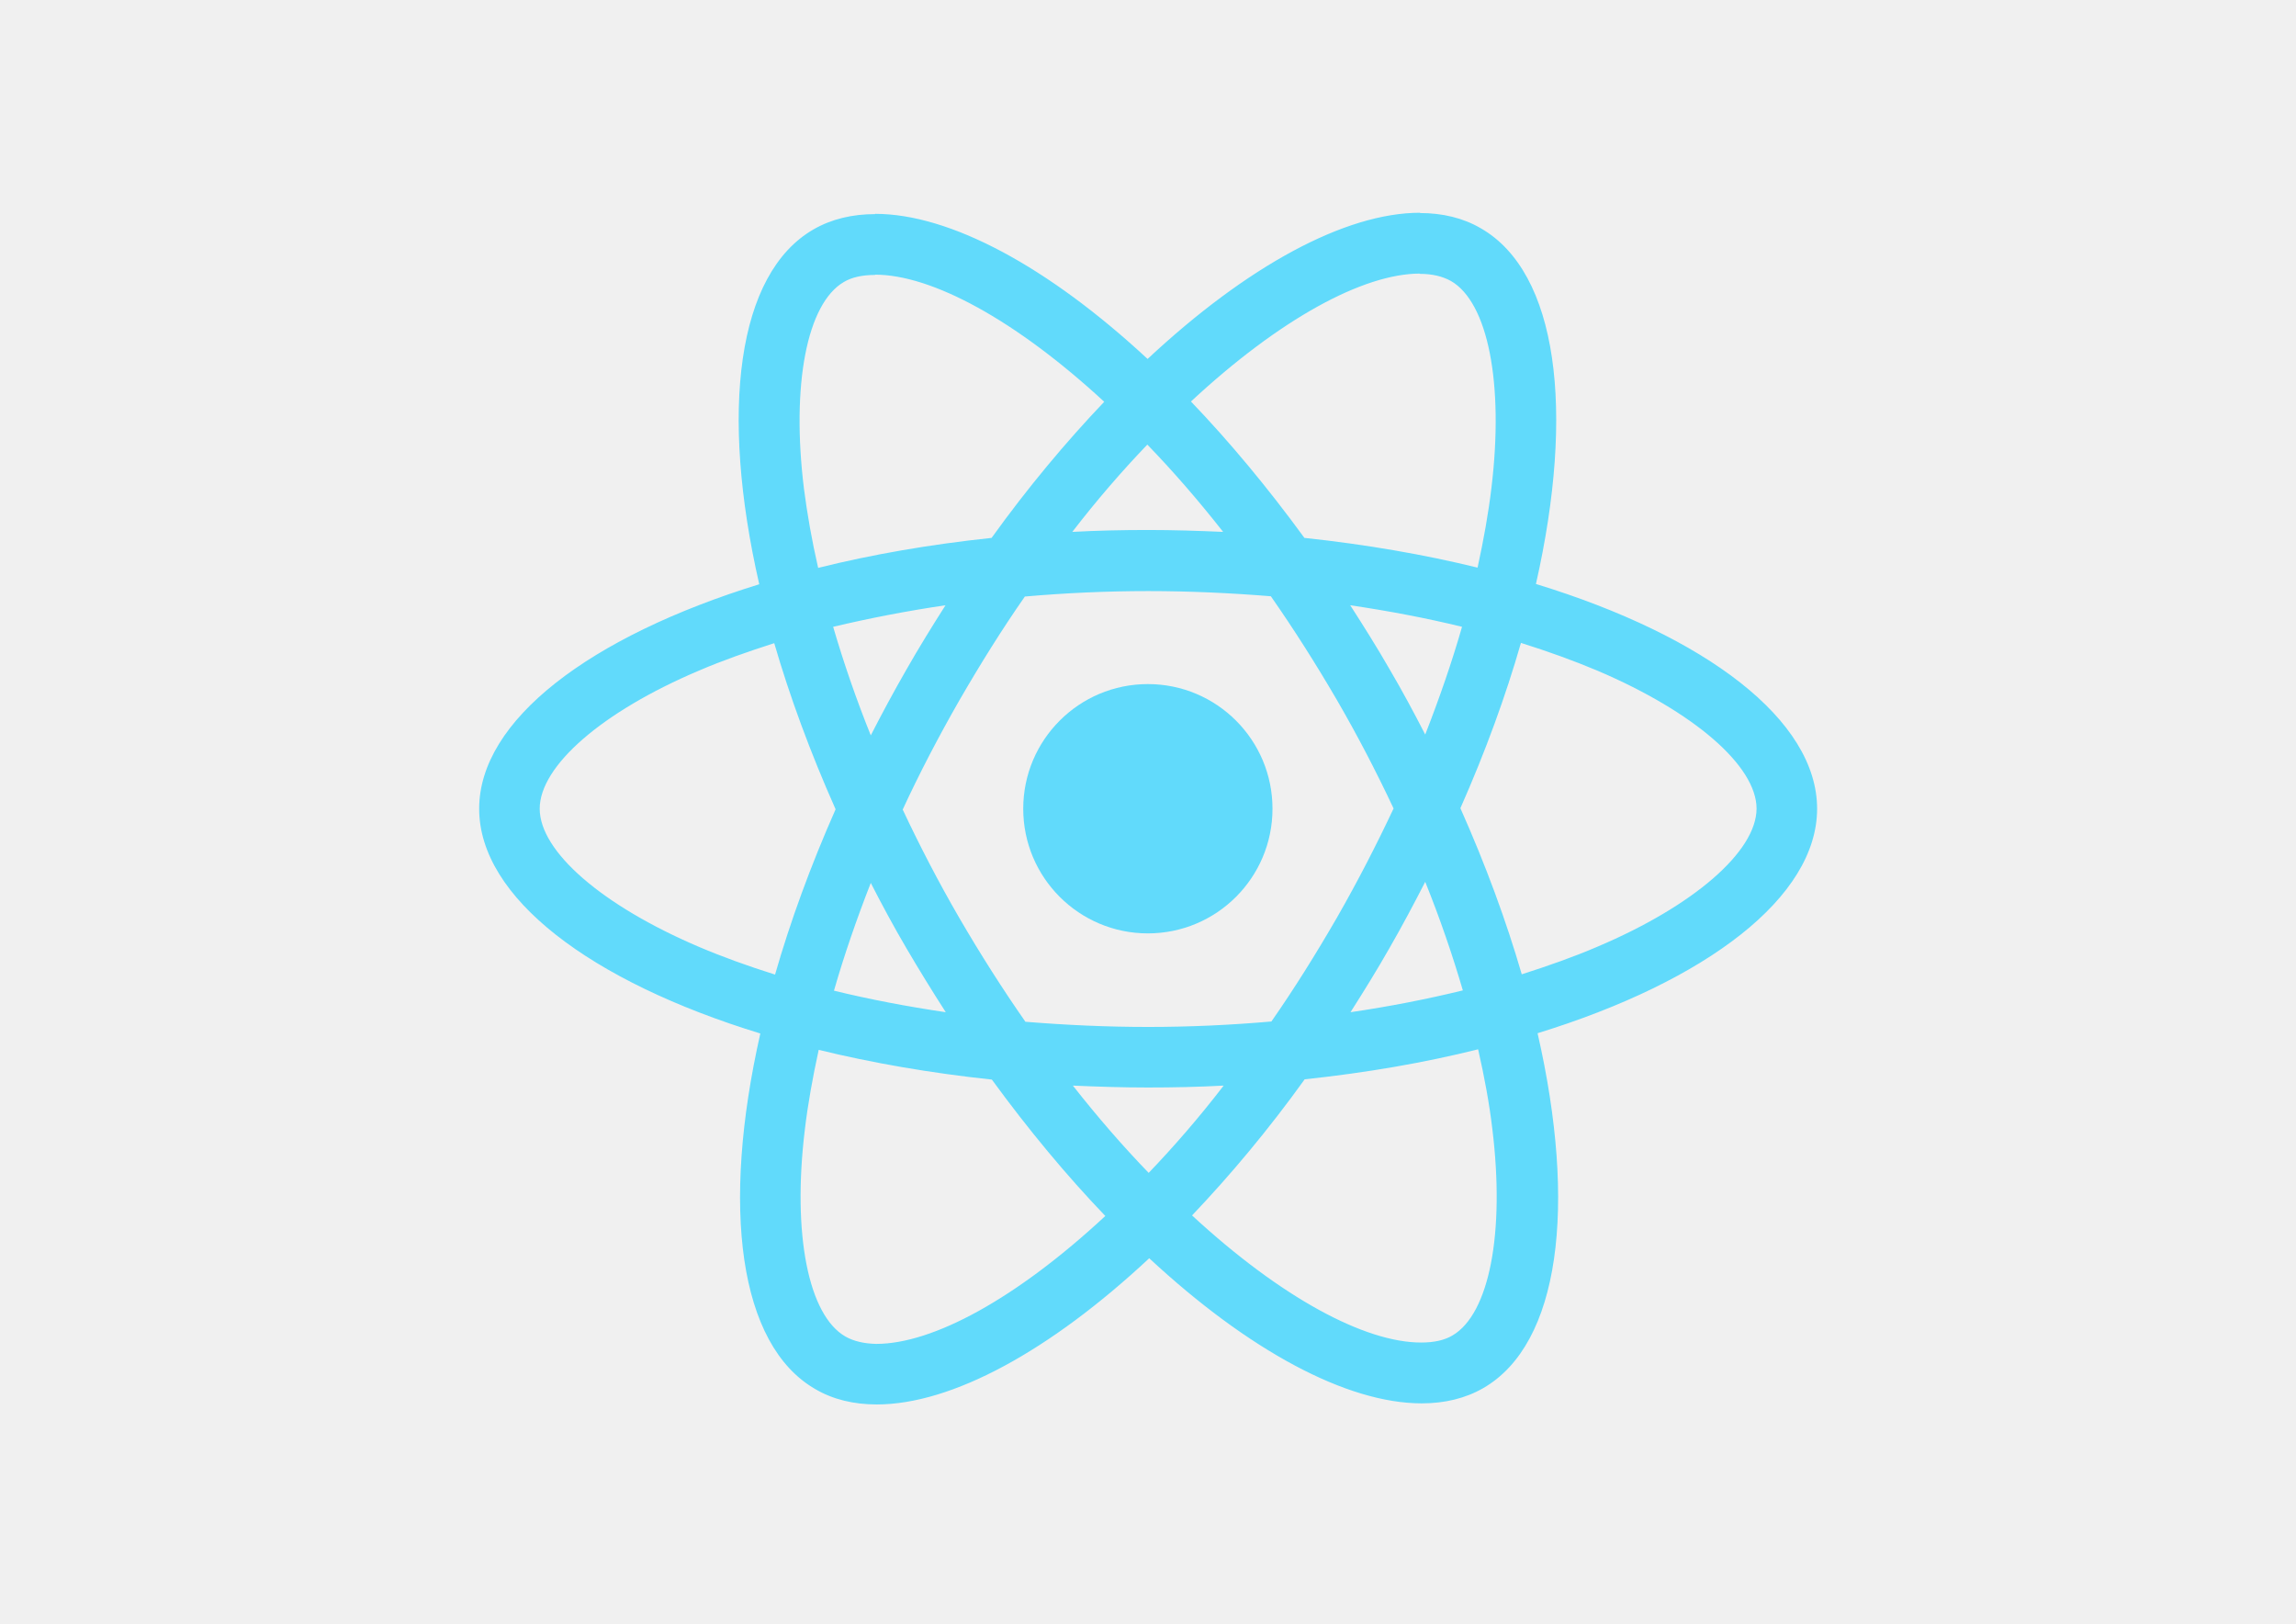
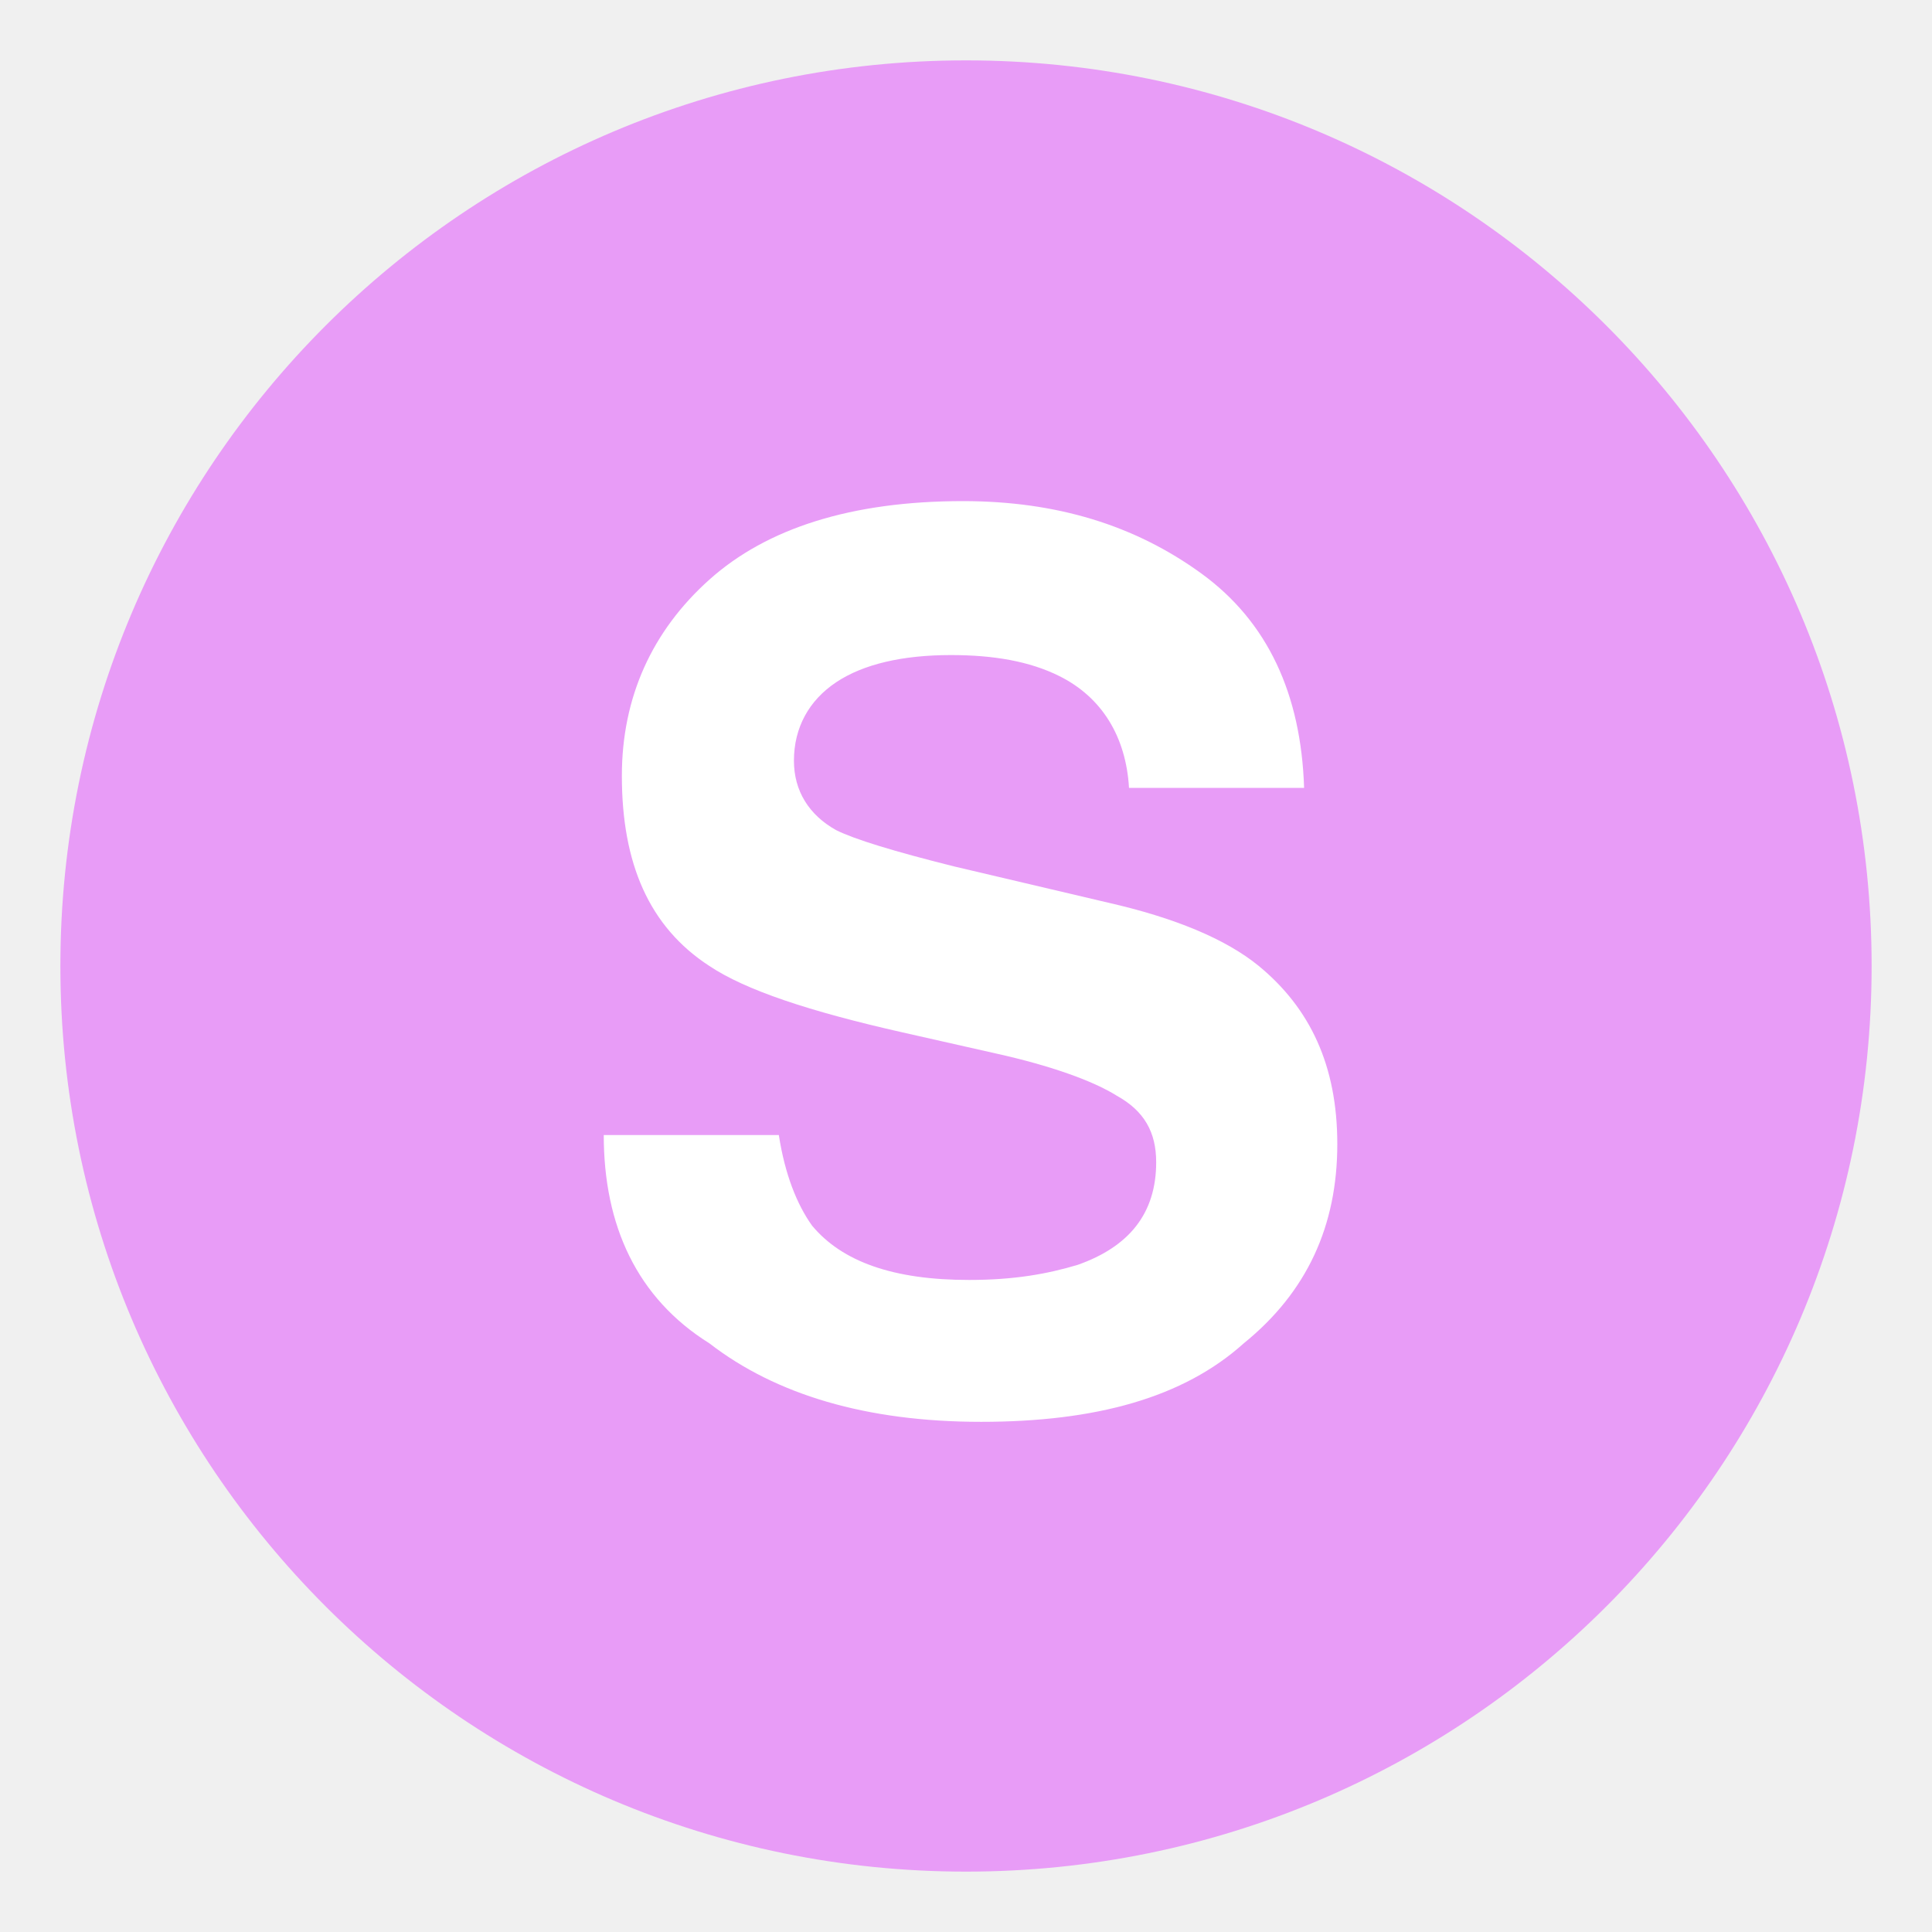
- <svg xmlns="http://www.w3.org/2000/svg" viewBox="0 0 841.9 595.3">
-   <g fill="#61DAFB">
-     <path d="M666.3 296.5c0-32.5-40.7-63.3-103.1-82.4 14.4-63.6 8-114.2-20.2-130.4-6.5-3.8-14.1-5.6-22.4-5.6v22.3c4.6 0 8.3.9 11.4 2.6 13.6 7.8 19.5 37.5 14.9 75.7-1.1 9.4-2.9 19.3-5.1 29.4-19.6-4.8-41-8.5-63.5-10.9-13.5-18.5-27.5-35.3-41.6-50 32.6-30.3 63.2-46.9 84-46.9V78c-27.5 0-63.5 19.6-99.9 53.6-36.4-33.8-72.4-53.2-99.9-53.2v22.3c20.7 0 51.4 16.5 84 46.6-14 14.7-28 31.4-41.3 49.9-22.6 2.4-44 6.1-63.6 11-2.3-10-4-19.7-5.2-29-4.7-38.2 1.1-67.9 14.6-75.8 3-1.8 6.9-2.6 11.5-2.6V78.5c-8.4 0-16 1.8-22.6 5.6-28.1 16.2-34.4 66.7-19.9 130.1-62.2 19.2-102.7 49.9-102.7 82.3 0 32.5 40.7 63.3 103.1 82.4-14.4 63.6-8 114.2 20.2 130.4 6.5 3.8 14.1 5.6 22.5 5.6 27.5 0 63.5-19.6 99.9-53.6 36.4 33.8 72.4 53.2 99.9 53.2 8.4 0 16-1.8 22.6-5.6 28.1-16.2 34.4-66.7 19.9-130.1 62-19.1 102.5-49.9 102.5-82.3zm-130.2-66.7c-3.7 12.9-8.3 26.2-13.5 39.5-4.1-8-8.4-16-13.1-24-4.6-8-9.5-15.8-14.4-23.4 14.2 2.1 27.9 4.7 41 7.9zm-45.8 106.5c-7.8 13.5-15.8 26.3-24.1 38.2-14.9 1.3-30 2-45.2 2-15.1 0-30.2-.7-45-1.9-8.3-11.9-16.4-24.6-24.2-38-7.6-13.1-14.5-26.4-20.8-39.8 6.2-13.4 13.2-26.8 20.7-39.9 7.8-13.5 15.8-26.3 24.1-38.2 14.9-1.3 30-2 45.2-2 15.1 0 30.2.7 45 1.9 8.3 11.9 16.4 24.6 24.2 38 7.6 13.1 14.5 26.4 20.8 39.8-6.3 13.4-13.2 26.8-20.7 39.9zm32.3-13c5.4 13.4 10 26.8 13.8 39.8-13.1 3.2-26.9 5.9-41.2 8 4.9-7.7 9.8-15.6 14.4-23.7 4.6-8 8.9-16.1 13-24.1zM421.2 430c-9.3-9.6-18.6-20.3-27.8-32 9 .4 18.2.7 27.5.7 9.4 0 18.7-.2 27.8-.7-9 11.7-18.3 22.4-27.5 32zm-74.4-58.9c-14.2-2.1-27.9-4.7-41-7.9 3.7-12.9 8.3-26.2 13.5-39.5 4.1 8 8.4 16 13.1 24 4.7 8 9.5 15.8 14.4 23.4zM420.7 163c9.3 9.6 18.6 20.3 27.8 32-9-.4-18.2-.7-27.5-.7-9.4 0-18.7.2-27.8.7 9-11.7 18.3-22.4 27.5-32zm-74 58.9c-4.9 7.7-9.8 15.6-14.4 23.7-4.6 8-8.9 16-13 24-5.4-13.4-10-26.8-13.8-39.8 13.1-3.1 26.9-5.8 41.2-7.9zm-90.5 125.2c-35.4-15.1-58.3-34.9-58.3-50.6 0-15.7 22.9-35.6 58.3-50.6 8.6-3.7 18-7 27.7-10.1 5.7 19.6 13.2 40 22.5 60.9-9.2 20.8-16.6 41.1-22.2 60.6-9.9-3.1-19.3-6.5-28-10.2zM310 490c-13.6-7.8-19.5-37.5-14.9-75.7 1.1-9.4 2.9-19.3 5.1-29.4 19.6 4.8 41 8.5 63.5 10.9 13.5 18.5 27.5 35.3 41.6 50-32.6 30.3-63.2 46.9-84 46.9-4.5-.1-8.3-1-11.3-2.7zm237.2-76.2c4.7 38.2-1.1 67.9-14.6 75.8-3 1.8-6.9 2.6-11.5 2.6-20.7 0-51.4-16.5-84-46.6 14-14.7 28-31.4 41.3-49.9 22.6-2.4 44-6.1 63.6-11 2.3 10.1 4.1 19.8 5.2 29.1zm38.5-66.7c-8.6 3.7-18 7-27.7 10.1-5.7-19.6-13.2-40-22.5-60.9 9.2-20.8 16.6-41.1 22.2-60.6 9.9 3.1 19.3 6.5 28.1 10.2 35.4 15.1 58.3 34.9 58.3 50.6-.1 15.7-23 35.6-58.4 50.6zM320.8 78.4z" />
-     <circle cx="420.9" cy="296.5" r="45.7" />
-     <path d="M520.5 78.1z" />
+ <svg xmlns="http://www.w3.org/2000/svg" width="800px" height="800px" viewBox="0 0 64 64" aria-hidden="true" role="img" class="iconify iconify--emojione" preserveAspectRatio="xMidYMid meet" fill="#000000">
+   <g id="SVGRepo_bgCarrier" stroke-width="0" />
+   <g id="SVGRepo_tracerCarrier" stroke-linecap="round" stroke-linejoin="round" />
+   <g id="SVGRepo_iconCarrier">
+     <circle cx="32" cy="32" r="30" fill="#e89cf7" />
+     <path d="M25.8 37.6c.2 1.3.6 2.3 1.1 3c1 1.2 2.7 1.8 5.2 1.8c1.5 0 2.6-.2 3.6-.5c1.7-.6 2.6-1.7 2.6-3.4c0-1-.4-1.7-1.3-2.2c-.8-.5-2.2-1-4-1.4l-3.1-.7c-3.1-.7-5.2-1.4-6.4-2.2c-2-1.3-2.9-3.4-2.9-6.3c0-2.6 1-4.8 2.9-6.5c1.9-1.7 4.7-2.6 8.4-2.6c3.1 0 5.7.8 7.9 2.4c2.2 1.6 3.3 4 3.4 7.1h-5.8c-.1-1.7-.9-3-2.3-3.7c-1-.5-2.2-.7-3.6-.7c-1.6 0-2.9.3-3.8.9s-1.4 1.5-1.4 2.6c0 1 .5 1.8 1.4 2.3c.6.3 1.9.7 3.9 1.2l5.1 1.2c2.2.5 3.9 1.2 5 2.1c1.7 1.4 2.6 3.3 2.6 5.9c0 2.7-1 4.9-3.1 6.6c-2 1.8-4.9 2.6-8.7 2.6c-3.8 0-6.8-.9-9-2.6c-2.4-1.5-3.5-3.9-3.5-6.9h5.8" fill="#ffffff" />
  </g>
</svg>
